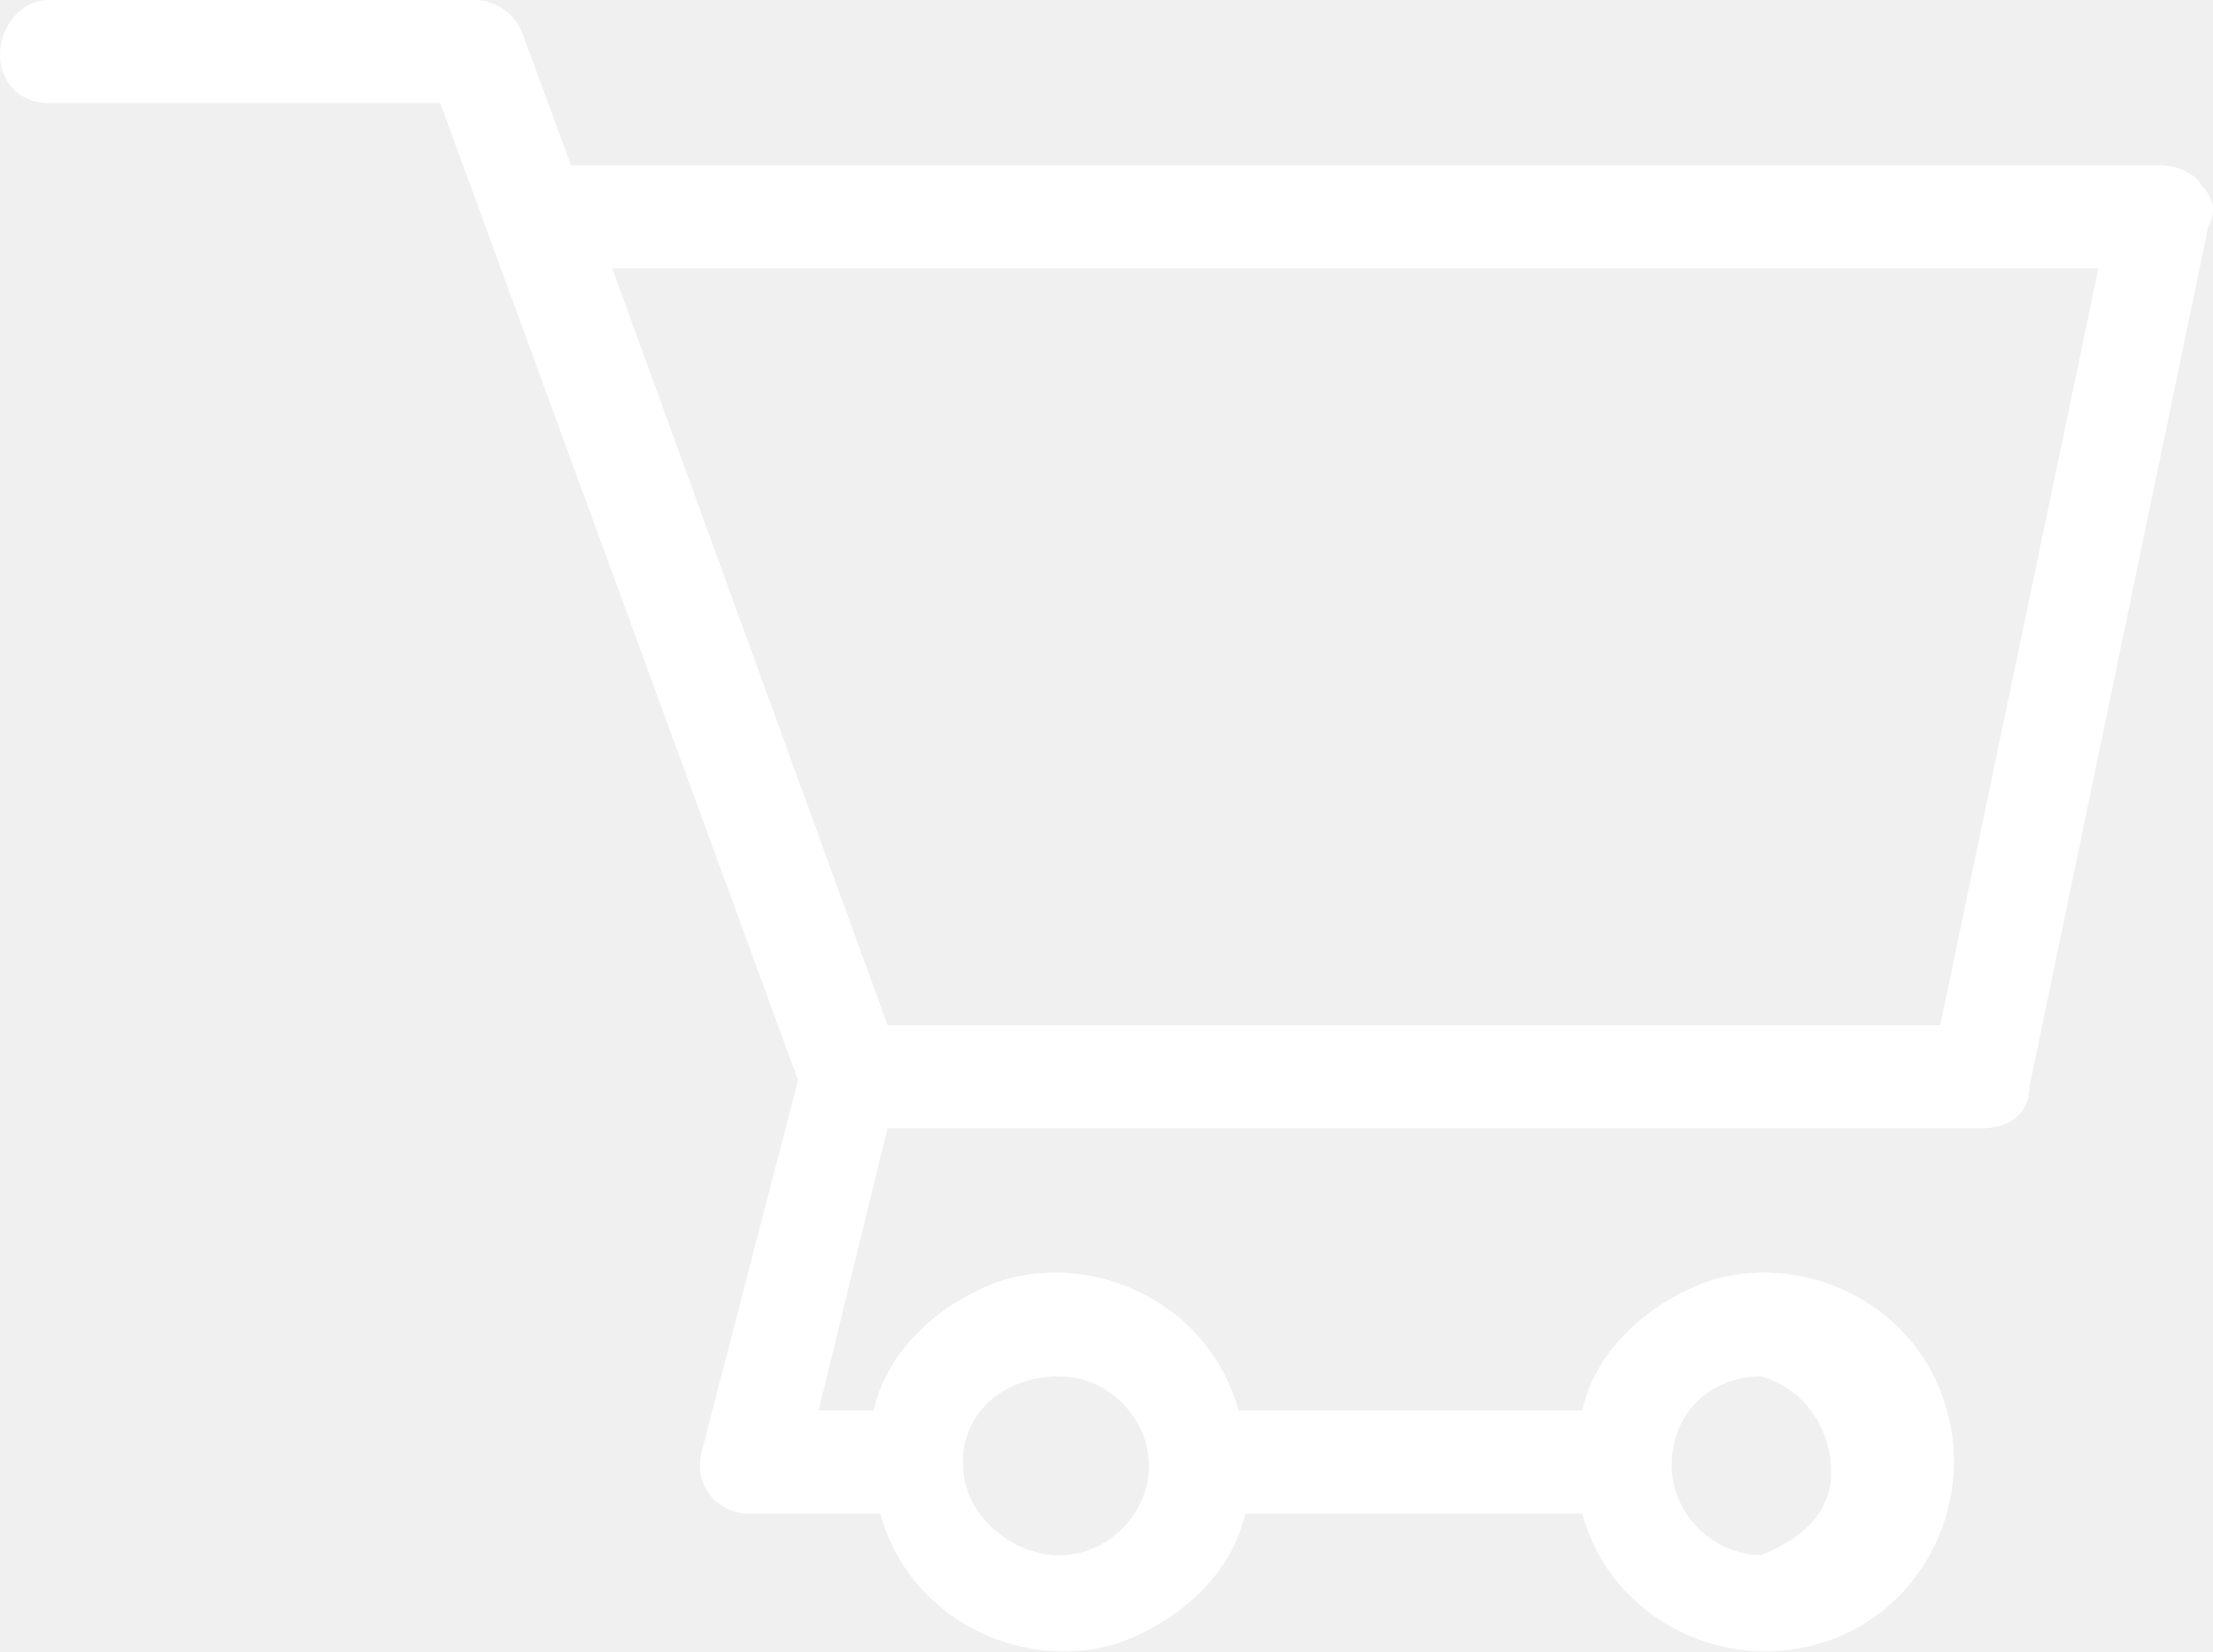
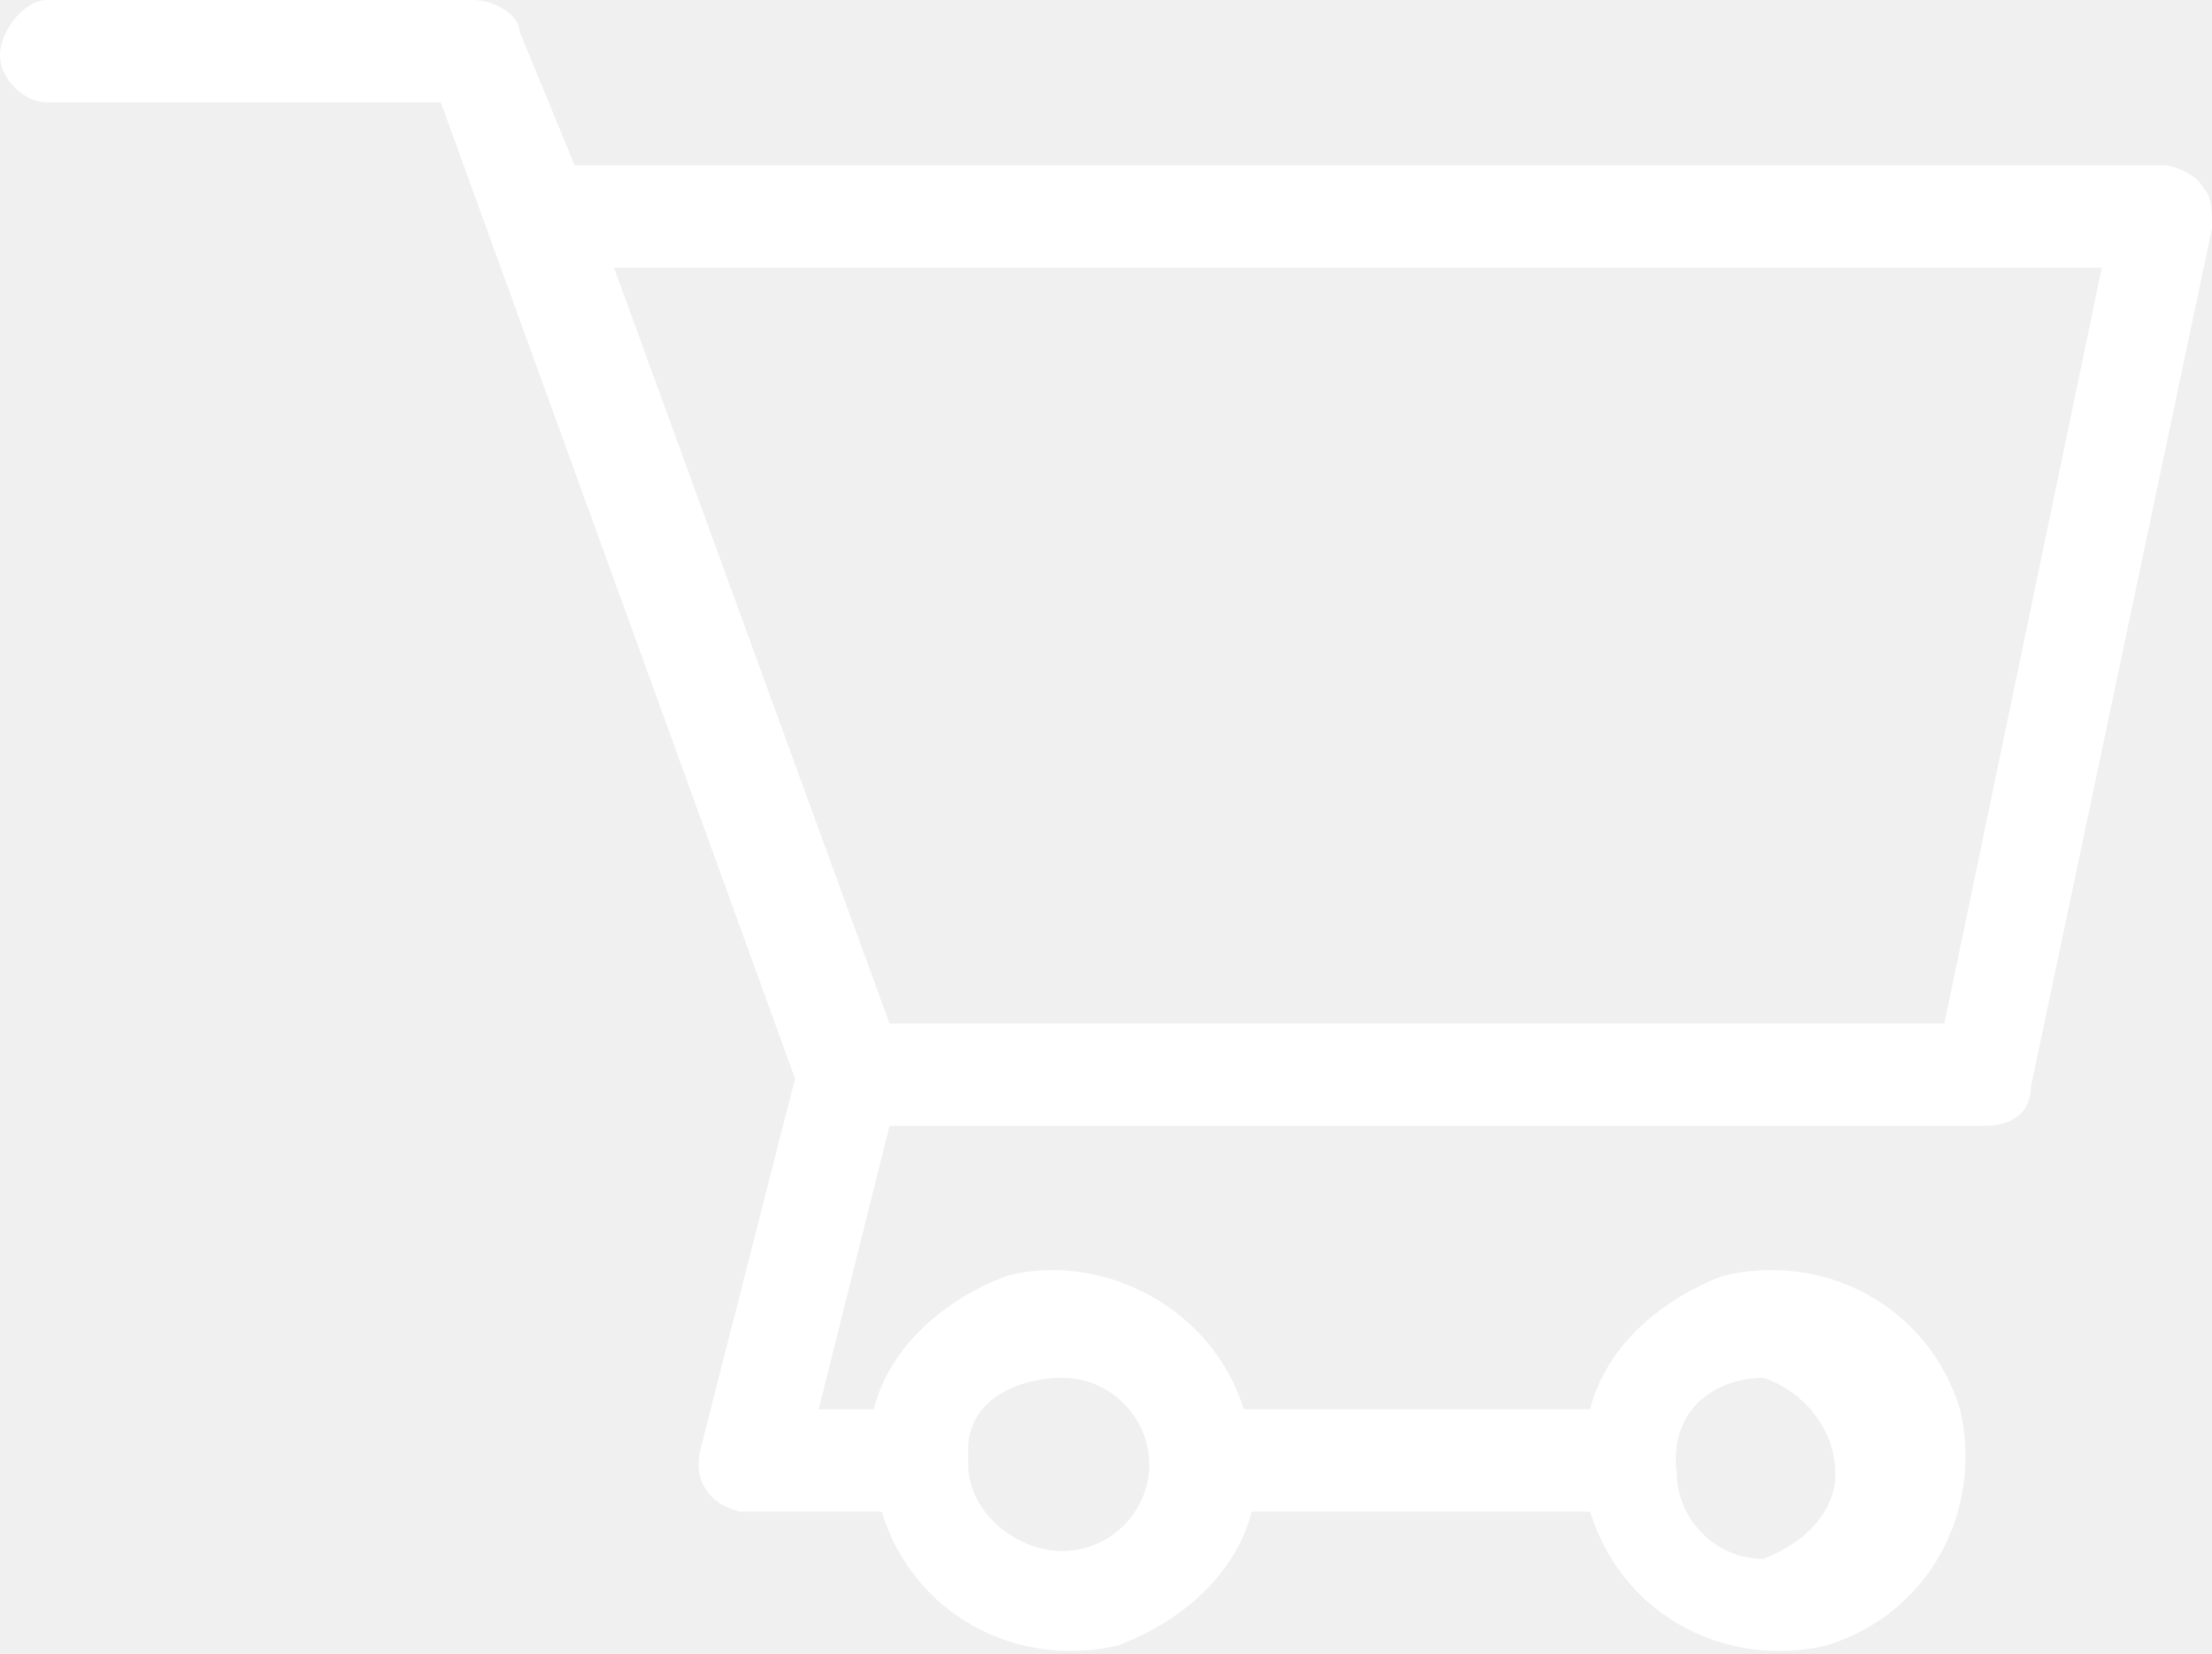
- <svg xmlns="http://www.w3.org/2000/svg" version="1.1" id="a9d626b2-a7f0-43ec-8804-7ce17aec8e7a" x="0px" y="0px" width="28.118px" height="20.98px" viewBox="3.678 2.744 28.118 20.98" enable-background="new 3.678 2.744 28.118 20.98" xml:space="preserve">
+ <svg xmlns="http://www.w3.org/2000/svg" version="1.1" id="a9d626b2-a7f0-43ec-8804-7ce17aec8e7a" x="0px" y="0px" width="28.1px" height="21px" viewBox="0 0 28.1 21" style="enable-background:new 0 0 28.1 21;" xml:space="preserve">
+   <style type="text/css">
+ 	.st0{fill:#FFFFFF;}
+ </style>
  <g id="b38f6d64-414b-4465-bdb3-5f0812de4221">
-     <path fill="#FFFFFF" d="M31.653,5.105c-0.089-0.175-0.354-0.262-0.525-0.262H10.933l-0.612-1.662   c-0.088-0.262-0.35-0.437-0.612-0.437h-5.42c-0.35,0-0.611,0.35-0.611,0.697l0,0c0,0.352,0.261,0.612,0.611,0.612h4.983   l4.546,12.414l-1.225,4.72c-0.087,0.353,0.088,0.7,0.523,0.787h0.175h1.573c0.352,1.312,1.749,2.009,2.973,1.661   c0.787-0.263,1.488-0.873,1.662-1.661h4.283c0.352,1.312,1.748,2.009,2.971,1.661c1.313-0.351,2.013-1.748,1.662-2.973   c-0.351-1.313-1.748-2.012-2.974-1.661c-0.784,0.262-1.485,0.873-1.659,1.661h-4.369c-0.352-1.313-1.75-2.012-2.974-1.661   c-0.787,0.262-1.485,0.873-1.66,1.661h-0.7l0.875-3.584h13.897c0.351,0,0.612-0.176,0.612-0.524l2.272-10.927   C31.827,5.455,31.827,5.279,31.653,5.105z M26.055,20.229c0.611,0.175,0.963,0.785,0.875,1.396c-0.088,0.438-0.438,0.7-0.875,0.874   c-0.611,0-1.137-0.523-1.137-1.136l0,0C24.918,20.665,25.444,20.229,26.055,20.229z M17.14,20.229c0.612,0,1.136,0.524,1.136,1.138   c0,0.61-0.523,1.136-1.136,1.136c-0.613,0-1.224-0.524-1.224-1.136v-0.176C16.004,20.577,16.528,20.229,17.14,20.229z    M11.457,6.154H30.34l-2.01,9.615H14.956L11.457,6.154z" />
+     <path class="st0" d="M28,2.4c-0.1-0.2-0.4-0.3-0.5-0.3H7.3L6.6,0.4C6.6,0.2,6.3,0,6,0H0.6C0.3,0,0,0.4,0,0.7l0,0   C0,1,0.3,1.3,0.6,1.3h5l4.5,12.4l-1.2,4.7c-0.1,0.4,0.1,0.7,0.5,0.8h0.2h1.6c0.4,1.3,1.7,2,3,1.7c0.8-0.3,1.5-0.9,1.7-1.7h4.3   c0.4,1.3,1.7,2,3,1.7c1.3-0.4,2-1.7,1.7-3c-0.4-1.3-1.7-2-3-1.7c-0.8,0.3-1.5,0.9-1.7,1.7h-4.4c-0.4-1.3-1.8-2-3-1.7   c-0.8,0.3-1.5,0.9-1.7,1.7h-0.7l0.9-3.6h13.9c0.4,0,0.6-0.2,0.6-0.5l2.3-10.9C28.1,2.7,28.1,2.5,28,2.4z M22.4,17.5   c0.6,0.2,1,0.8,0.9,1.4c-0.1,0.4-0.4,0.7-0.9,0.9c-0.6,0-1.1-0.5-1.1-1.1l0,0C21.2,17.9,21.8,17.5,22.4,17.5z M13.5,17.5   c0.6,0,1.1,0.5,1.1,1.1c0,0.6-0.5,1.1-1.1,1.1c-0.6,0-1.2-0.5-1.2-1.1v-0.2C12.3,17.8,12.9,17.5,13.5,17.5z M7.8,3.4h18.9l-2,9.6   H11.3L7.8,3.4z" />
  </g>
</svg>
